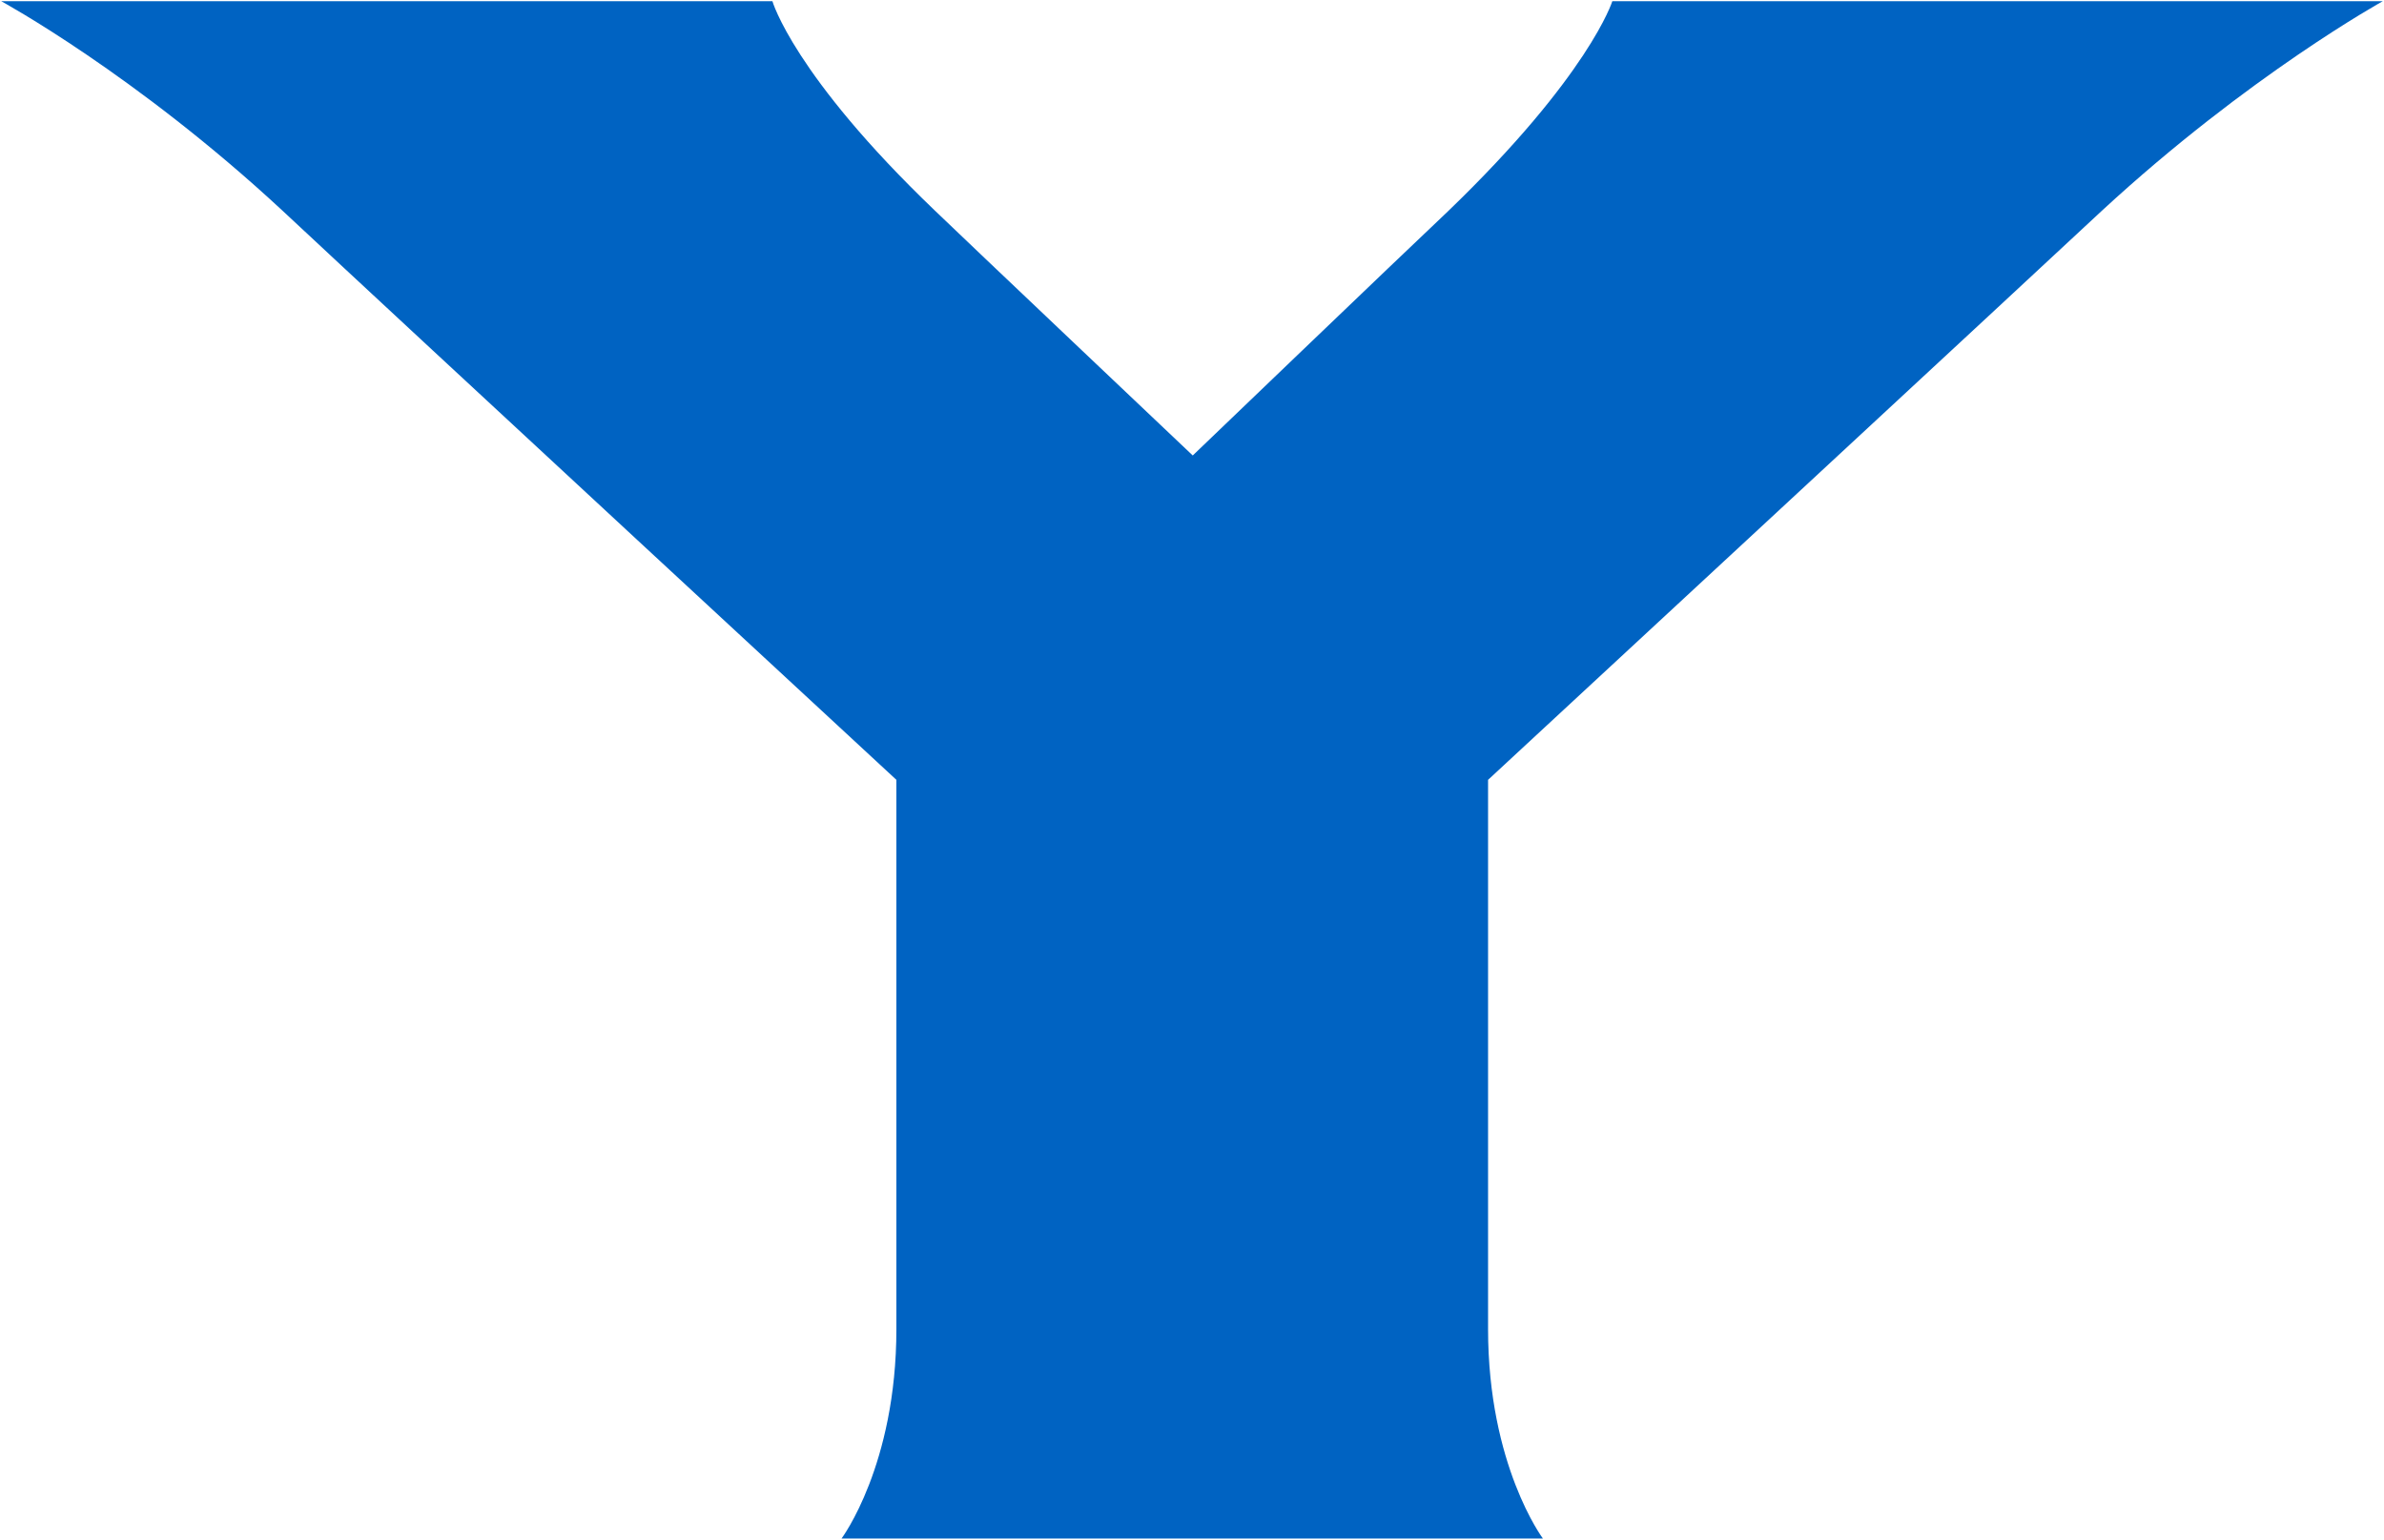
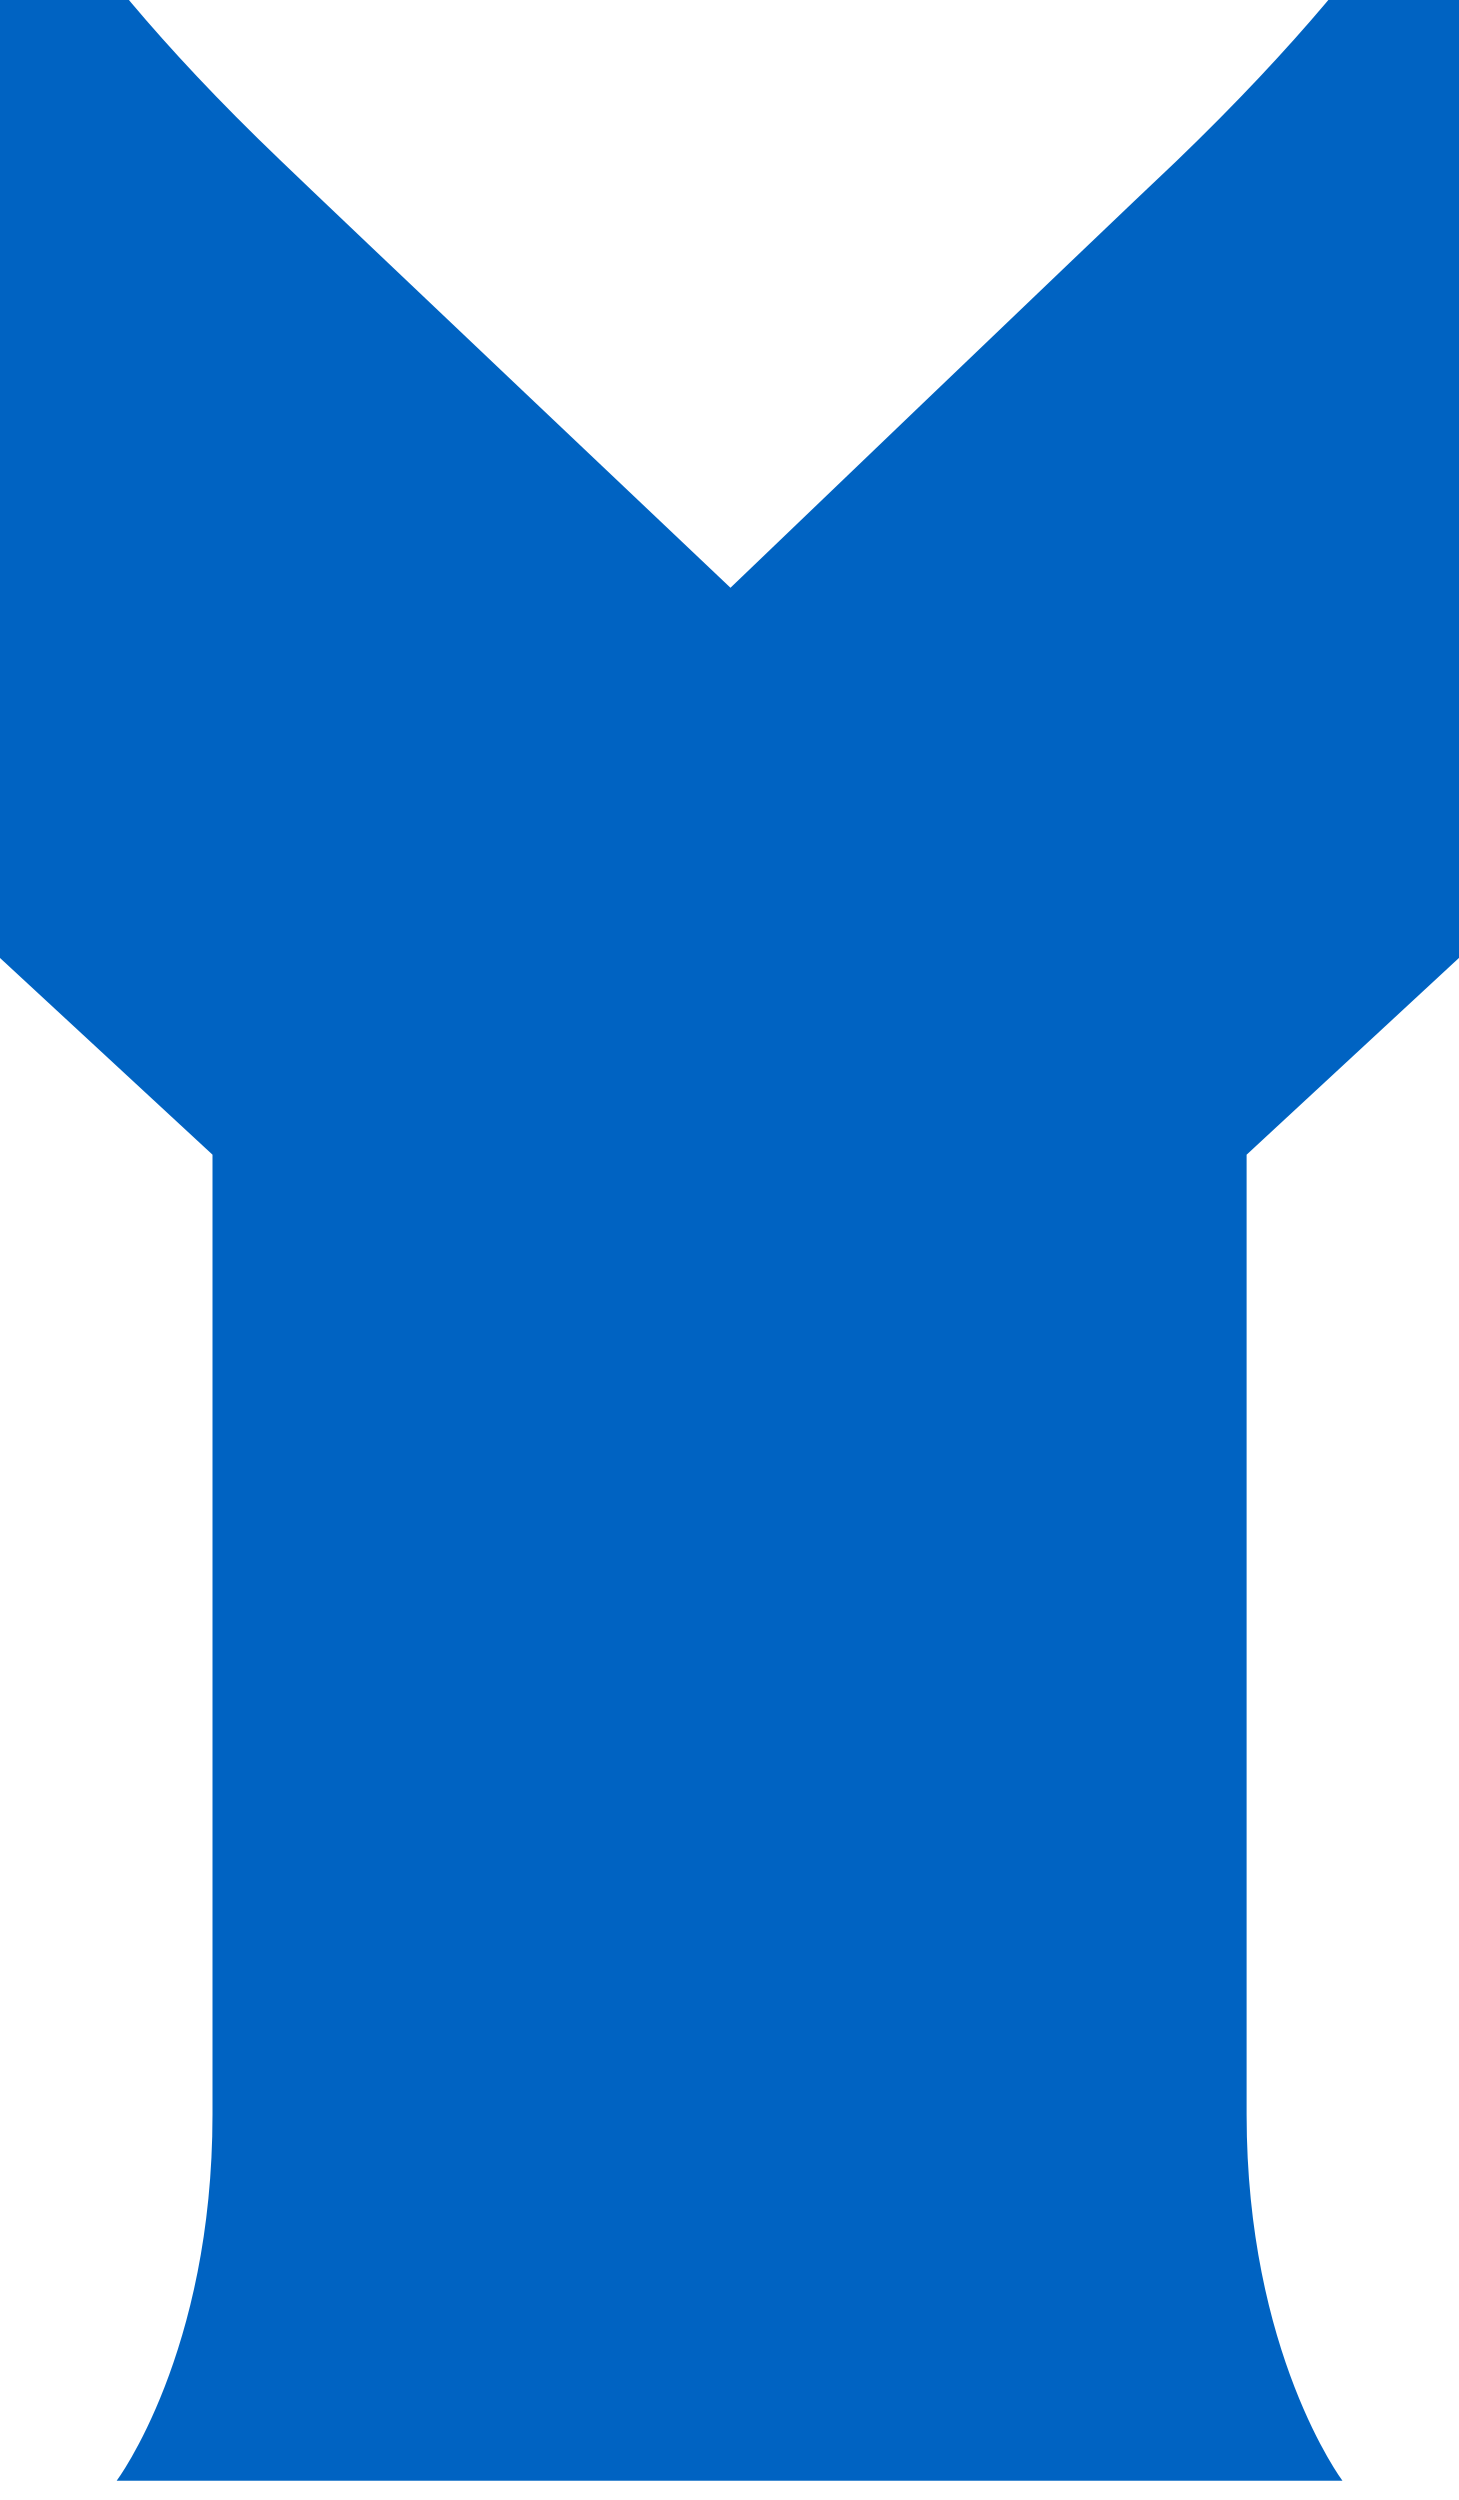
- <svg xmlns="http://www.w3.org/2000/svg" version="1.2" viewBox="0 0 1600 1033" width="1600" height="1033">
-   <style>
- 		.s0 { fill: #0063c2 } 
- 	</style>
-   <g id="Layer">
-     <g id="a">
- 		</g>
-     <g id="a">
- 		</g>
-     <g id="a">
- 		</g>
-     <g id="a">
- 		</g>
-     <g id="a">
- 		</g>
-     <g id="b">
- 		</g>
-   </g>
-   <g id="c">
- 	</g>
-   <g id="d">
- 	</g>
-   <g id="d">
- 	</g>
-   <g id="d">
- 	</g>
-   <g id="d">
- 	</g>
-   <g id="d">
- 	</g>
-   <g id="e">
- 	</g>
-   <g id="f">
- 	</g>
-   <g id="g">
- 	</g>
-   <g id="h">
- 	</g>
-   <g id="h">
- 	</g>
-   <path id="Layer" fill-rule="evenodd" class="s0" d="m601.6 892c0-0.8 0-368.6 0-368.6 0 0-325.9-301.5-412-382-98.9-91.8-188.8-140.6-188.8-140.6h517.6c0 0 14.1 49.6 109.1 140.6 16.5 16 173 164.3 173 164.3 0 0 139.5-133.9 171.2-163.8 95-91.5 110.4-141.1 110.4-141.1h517.1c0 0-89.9 49.6-188.5 140.6-27.8 26.1-412 382-412 382v368.6c0 91.5 36.8 140.6 36.8 140.6h-470.7c0 0 36.8-49.1 36.8-140.6z" />
+ <svg xmlns="http://www.w3.org/2000/svg" viewBox="520 80 560 960" role="img" aria-label="YPF">
+   <path fill="#0063c2" fill-rule="evenodd" d="m601.6 892c0-0.8 0-368.6 0-368.6 0 0-325.9-301.5-412-382-98.9-91.8-188.8-140.6-188.8-140.6h517.6c0 0 14.1 49.6 109.1 140.6 16.5 16 173 164.3 173 164.3 0 0 139.5-133.9 171.2-163.8 95-91.5 110.4-141.1 110.4-141.1h517.1c0 0-89.9 49.6-188.5 140.6-27.8 26.1-412 382-412 382v368.6c0 91.5 36.8 140.6 36.8 140.6h-470.7c0 0 36.8-49.1 36.8-140.6z" />
</svg>
